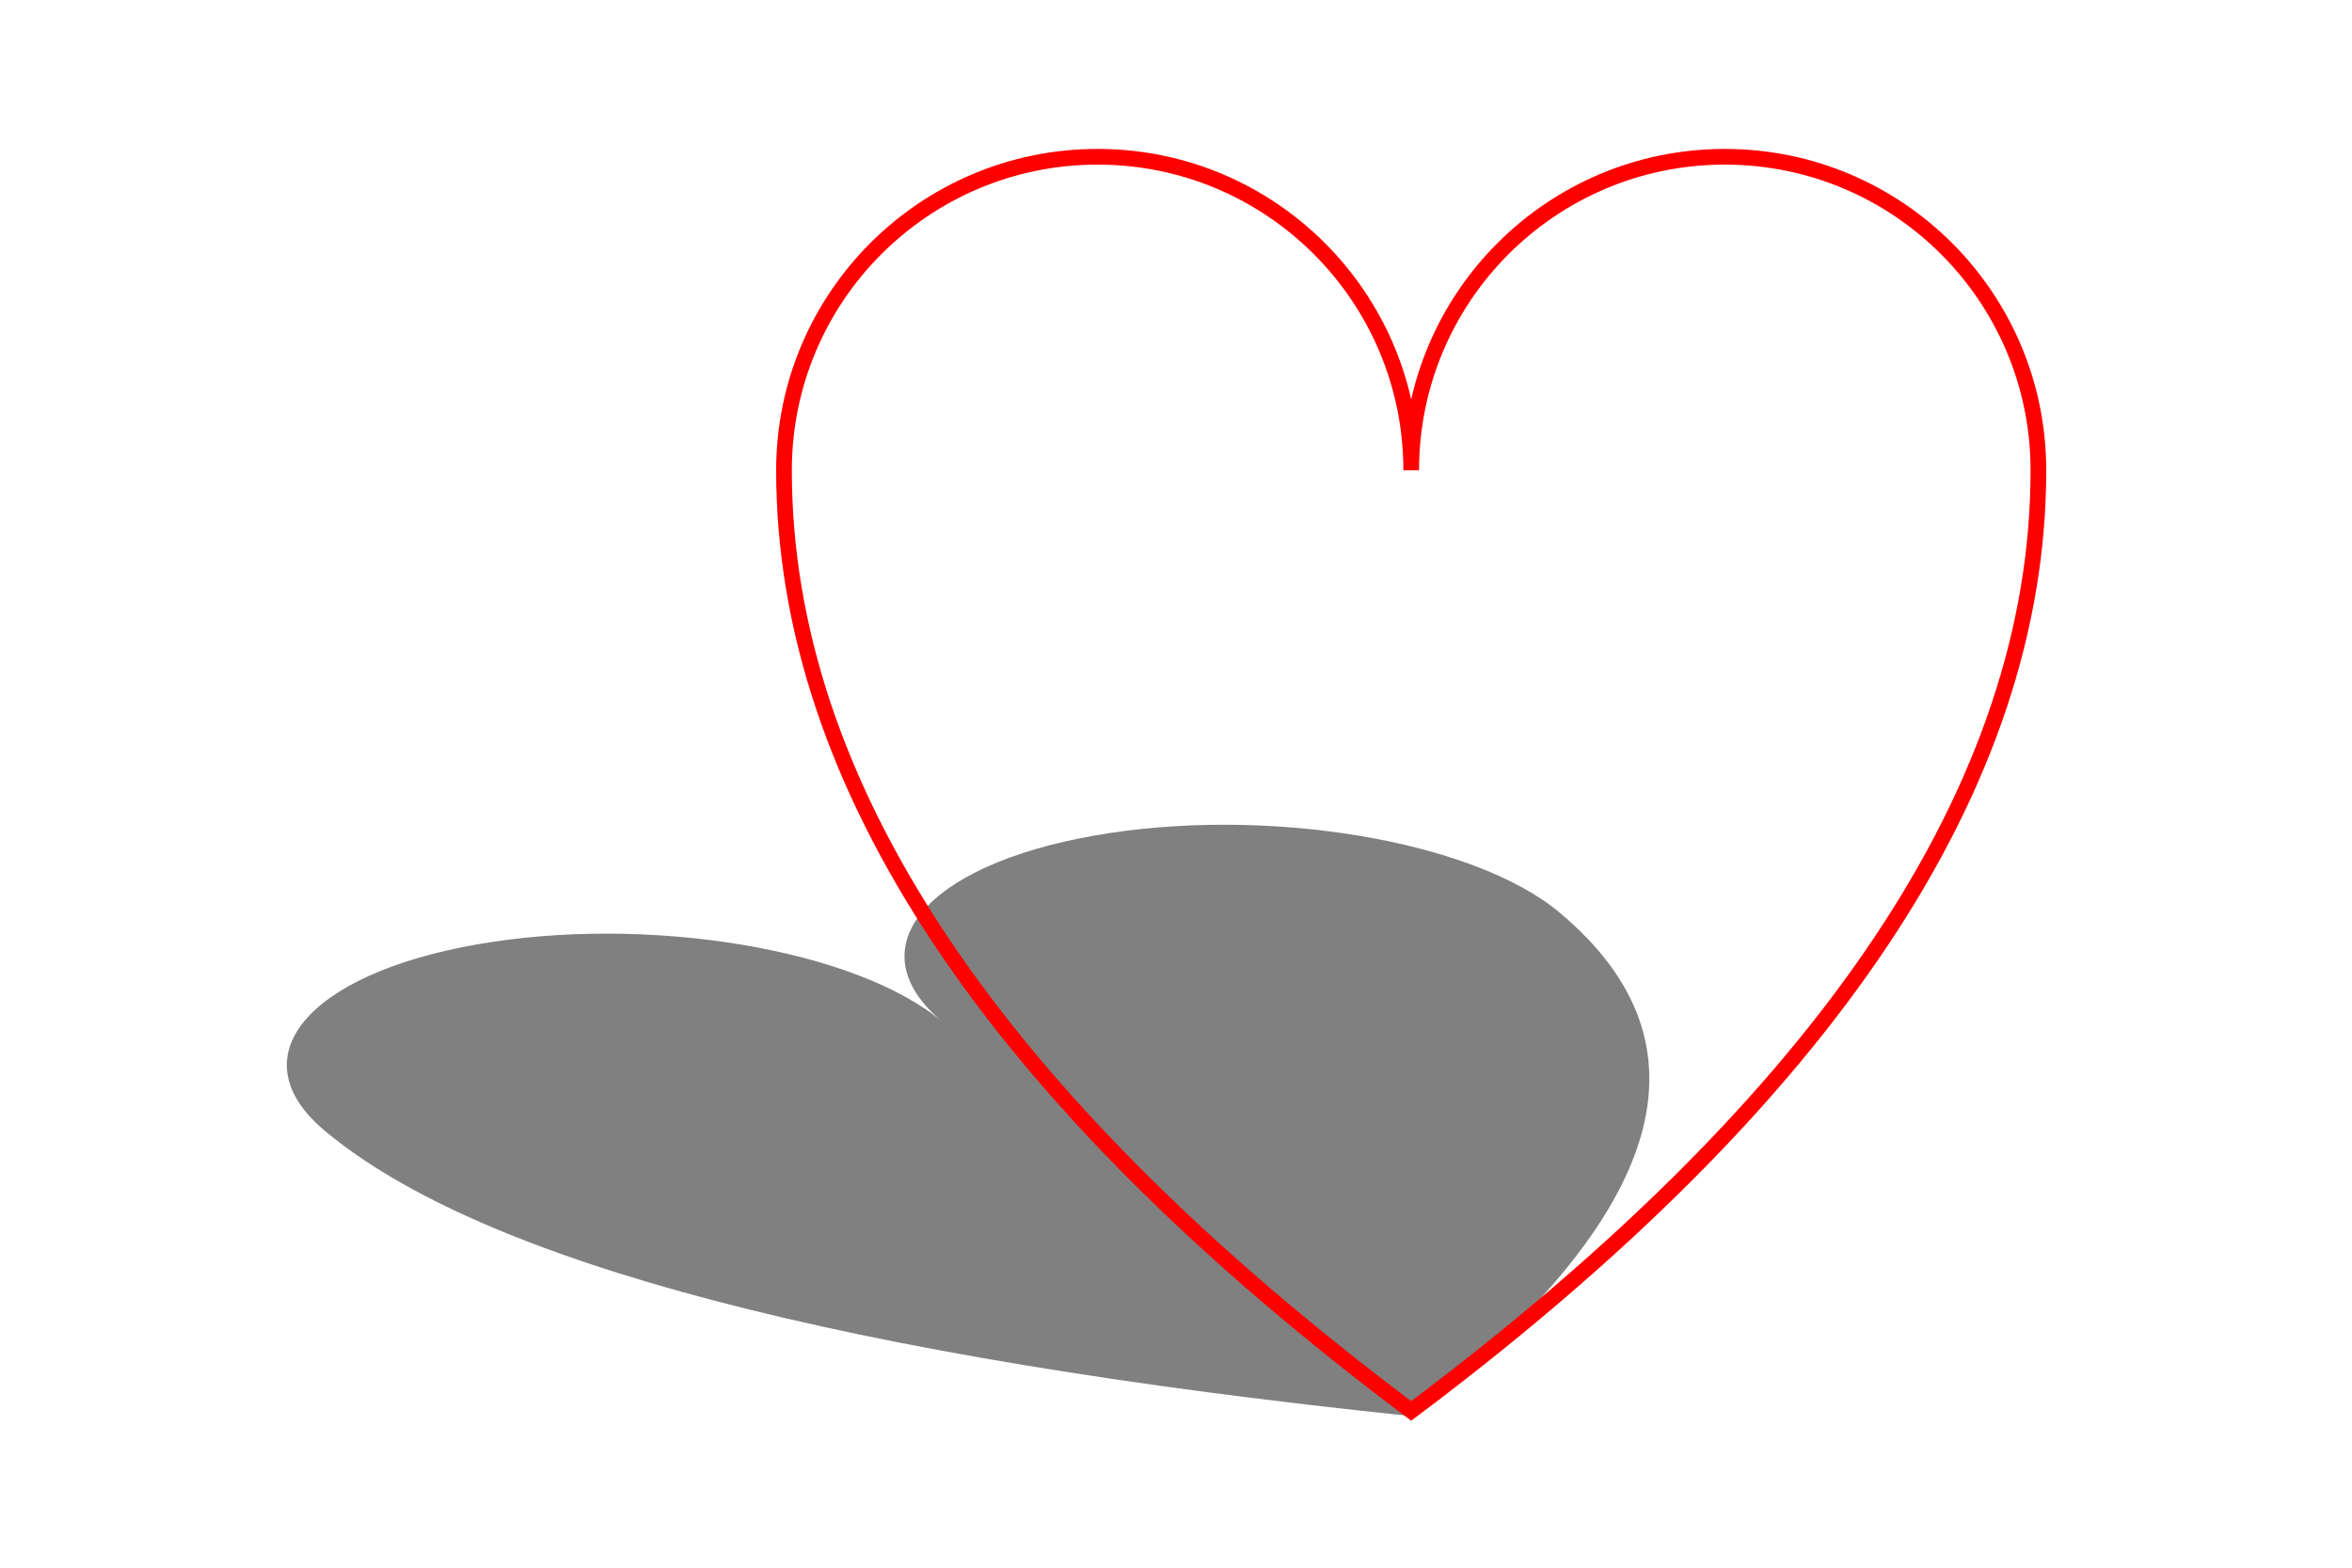
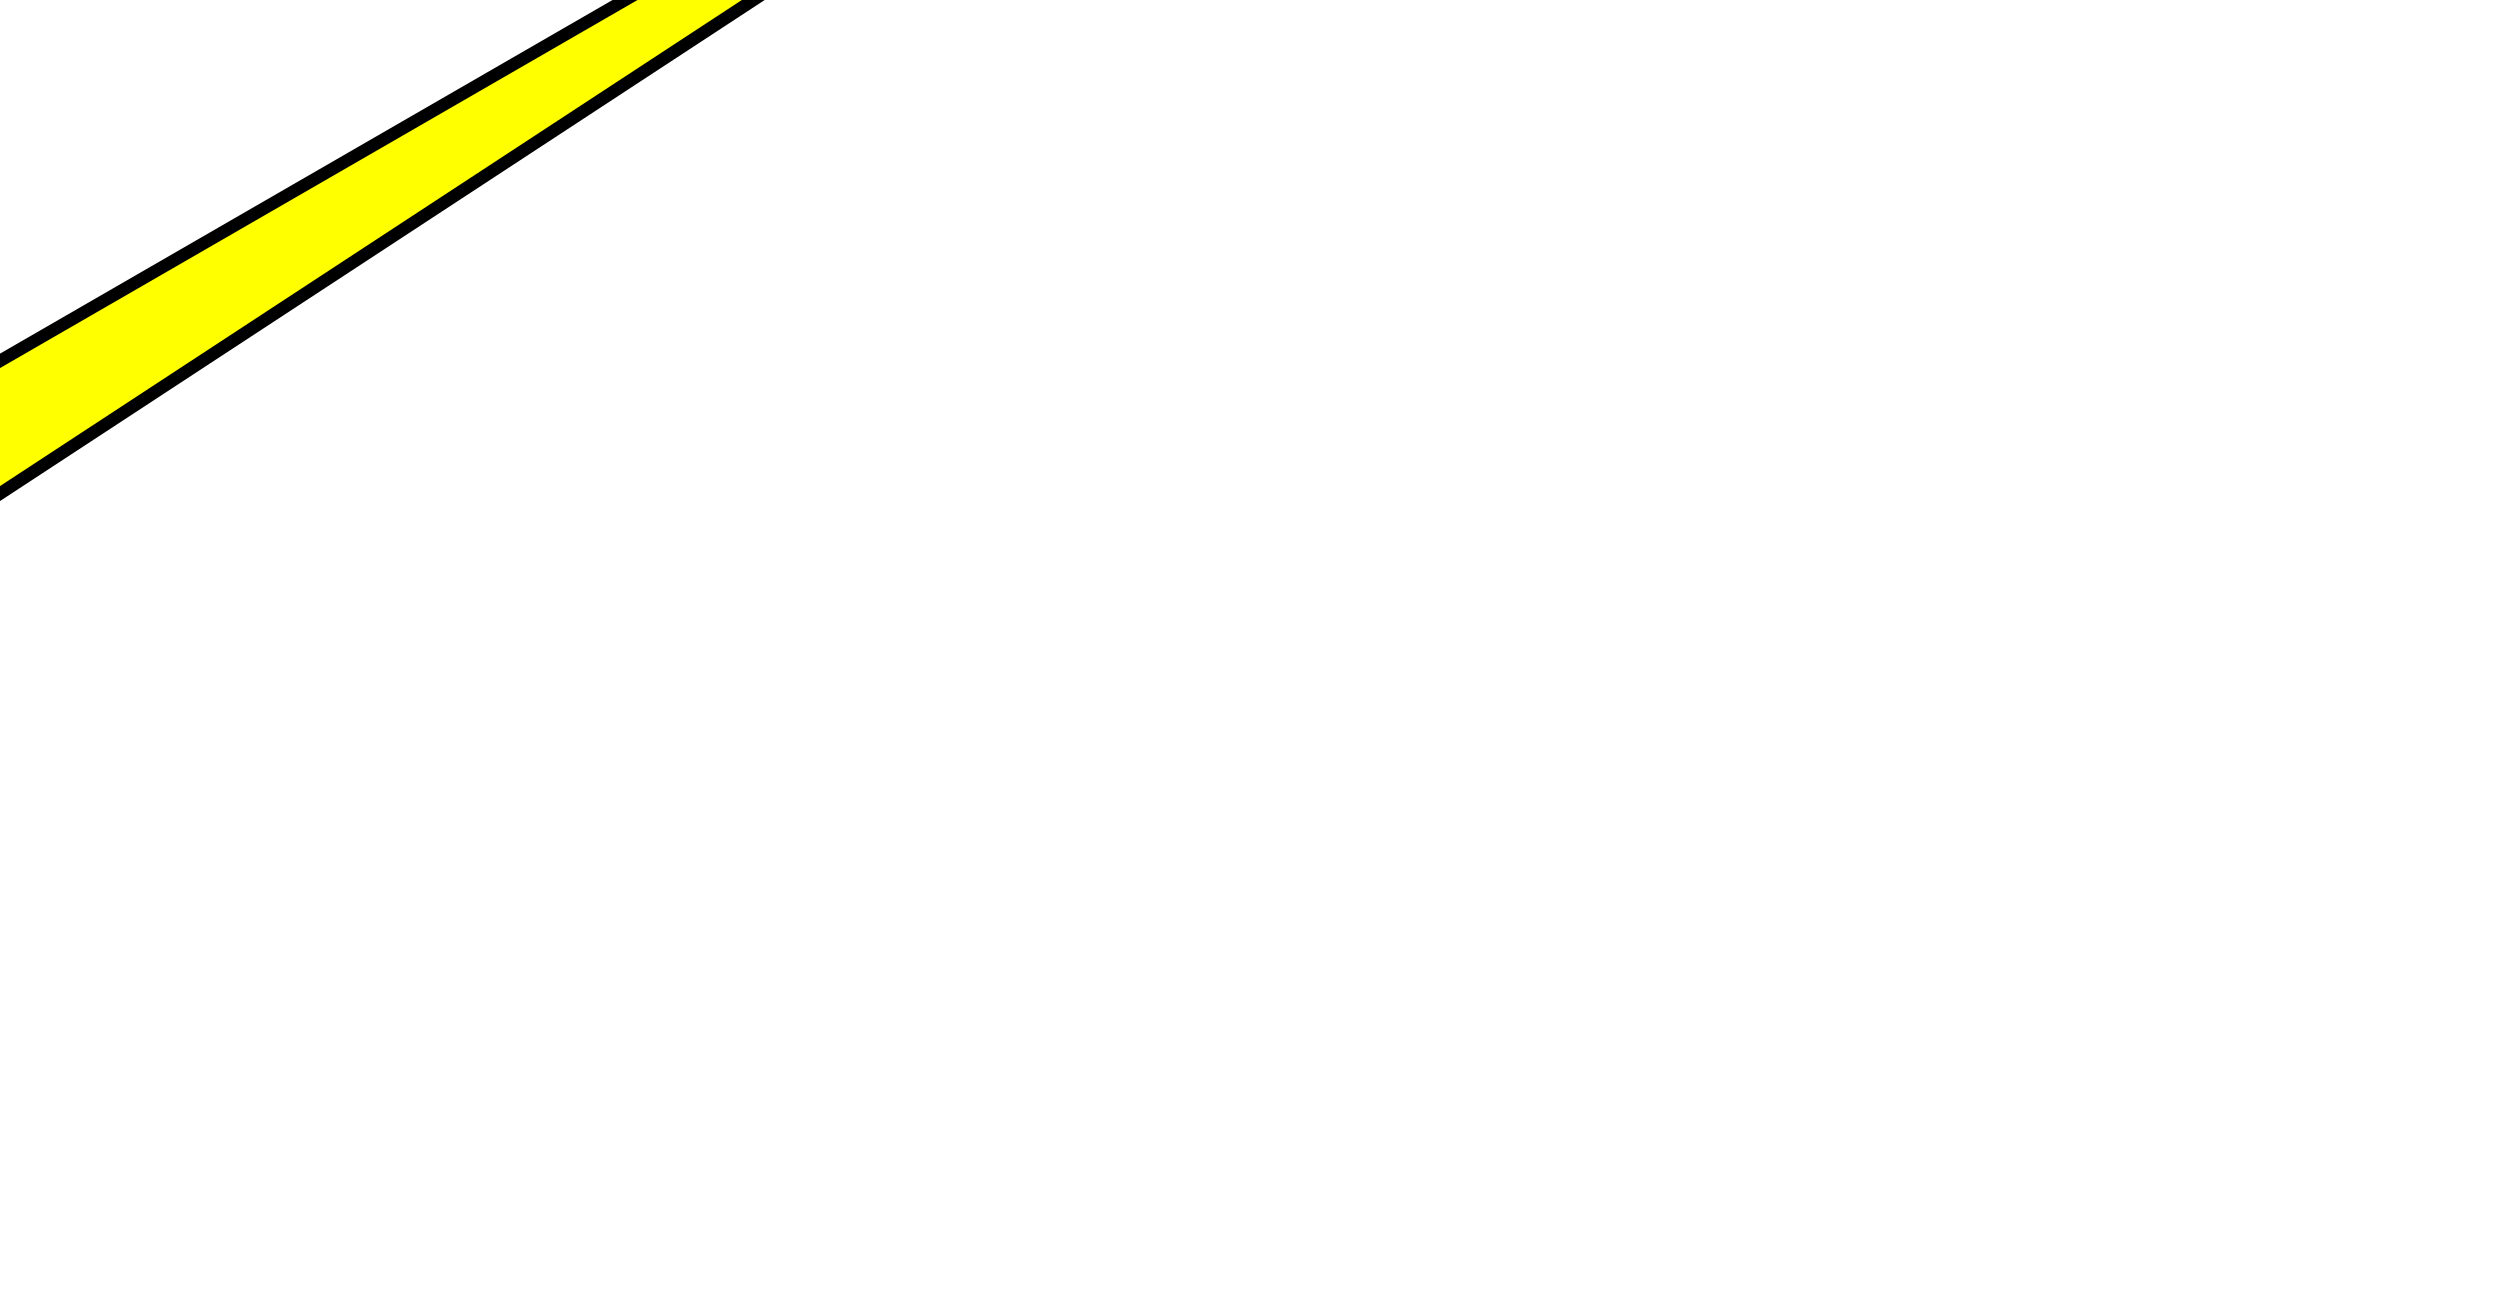
- <svg xmlns="http://www.w3.org/2000/svg" viewBox="-40 0 150 100">
-   <g fill="grey" transform="rotate(-10 50 100) translate(-36 45.5) skewX(40) scale(1 0.5)">
-     <path id="heart" d="M 10,30 A 20,20 0,0,1 50,30 A 20,20 0,0,1 90,30 Q 90,60 50,90 Q 10,60 10,30 z" />
-   </g>
-   <use href="#heart" fill="none" stroke="red" />
+ <svg xmlns="http://www.w3.org/2000/svg" height="210" width="400">
+   <path d="M0-112L20,124  L    40 129 L 60 126 L 80 120 L 100 111 L 120 104 L 140 101 L 164 106 L 170 103 L 173 80 L 178 60 L 185 39 L 200 30 L 220 30 L 240 40 L 260 61 L 280 69 L 290 68 L 288 77 L 272 85 L 250 85 L 230 85 L 215 88 L 211 95 L 215 110 L 228 120 L 241 130 L 251 149 L 252 164 L 242 181 L 221 189 L 200 191 L 180 193 L 160 192 L 140 190 L 120 190 L 100 188 L 80 182 L 61 179 L 42 171 L 30 159 L 13 140 L 00 112 Z" fill="yellow" stroke="black" transform="rotate(60) translate(50,50) scale(2, 3)" />
</svg>
